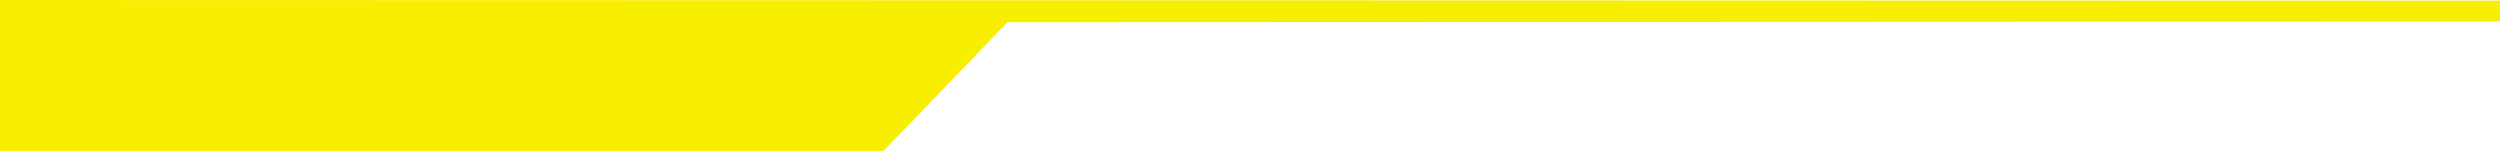
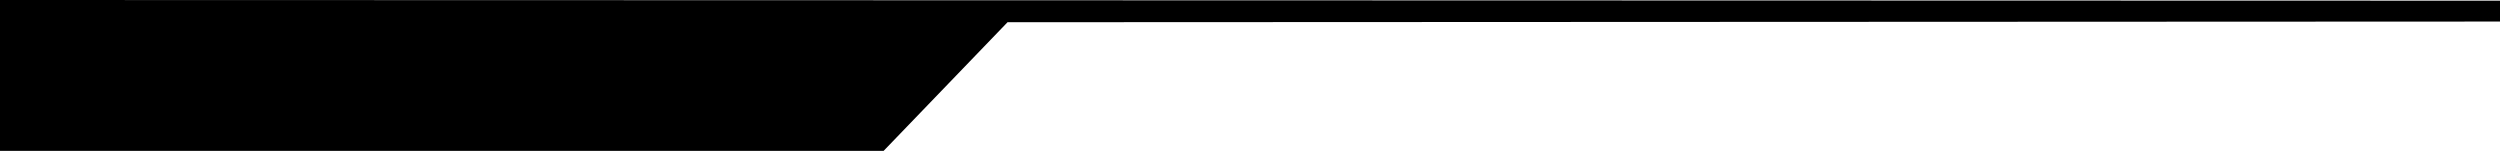
<svg xmlns="http://www.w3.org/2000/svg" width="116px" height="7px">
-   <path fill-rule="evenodd" fill="rgb(248, 239, 0)" d="M-0.000,0.000 L-0.000,7.000 L41.000,7.000 L46.750,1.031 L116.000,1.000 L116.000,0.031 L-0.000,0.000 Z" />
+   <path fill-rule="evenodd" d="M-0.000,0.000 L-0.000,7.000 L41.000,7.000 L46.750,1.031 L116.000,1.000 L116.000,0.031 L-0.000,0.000 Z" />
</svg>
